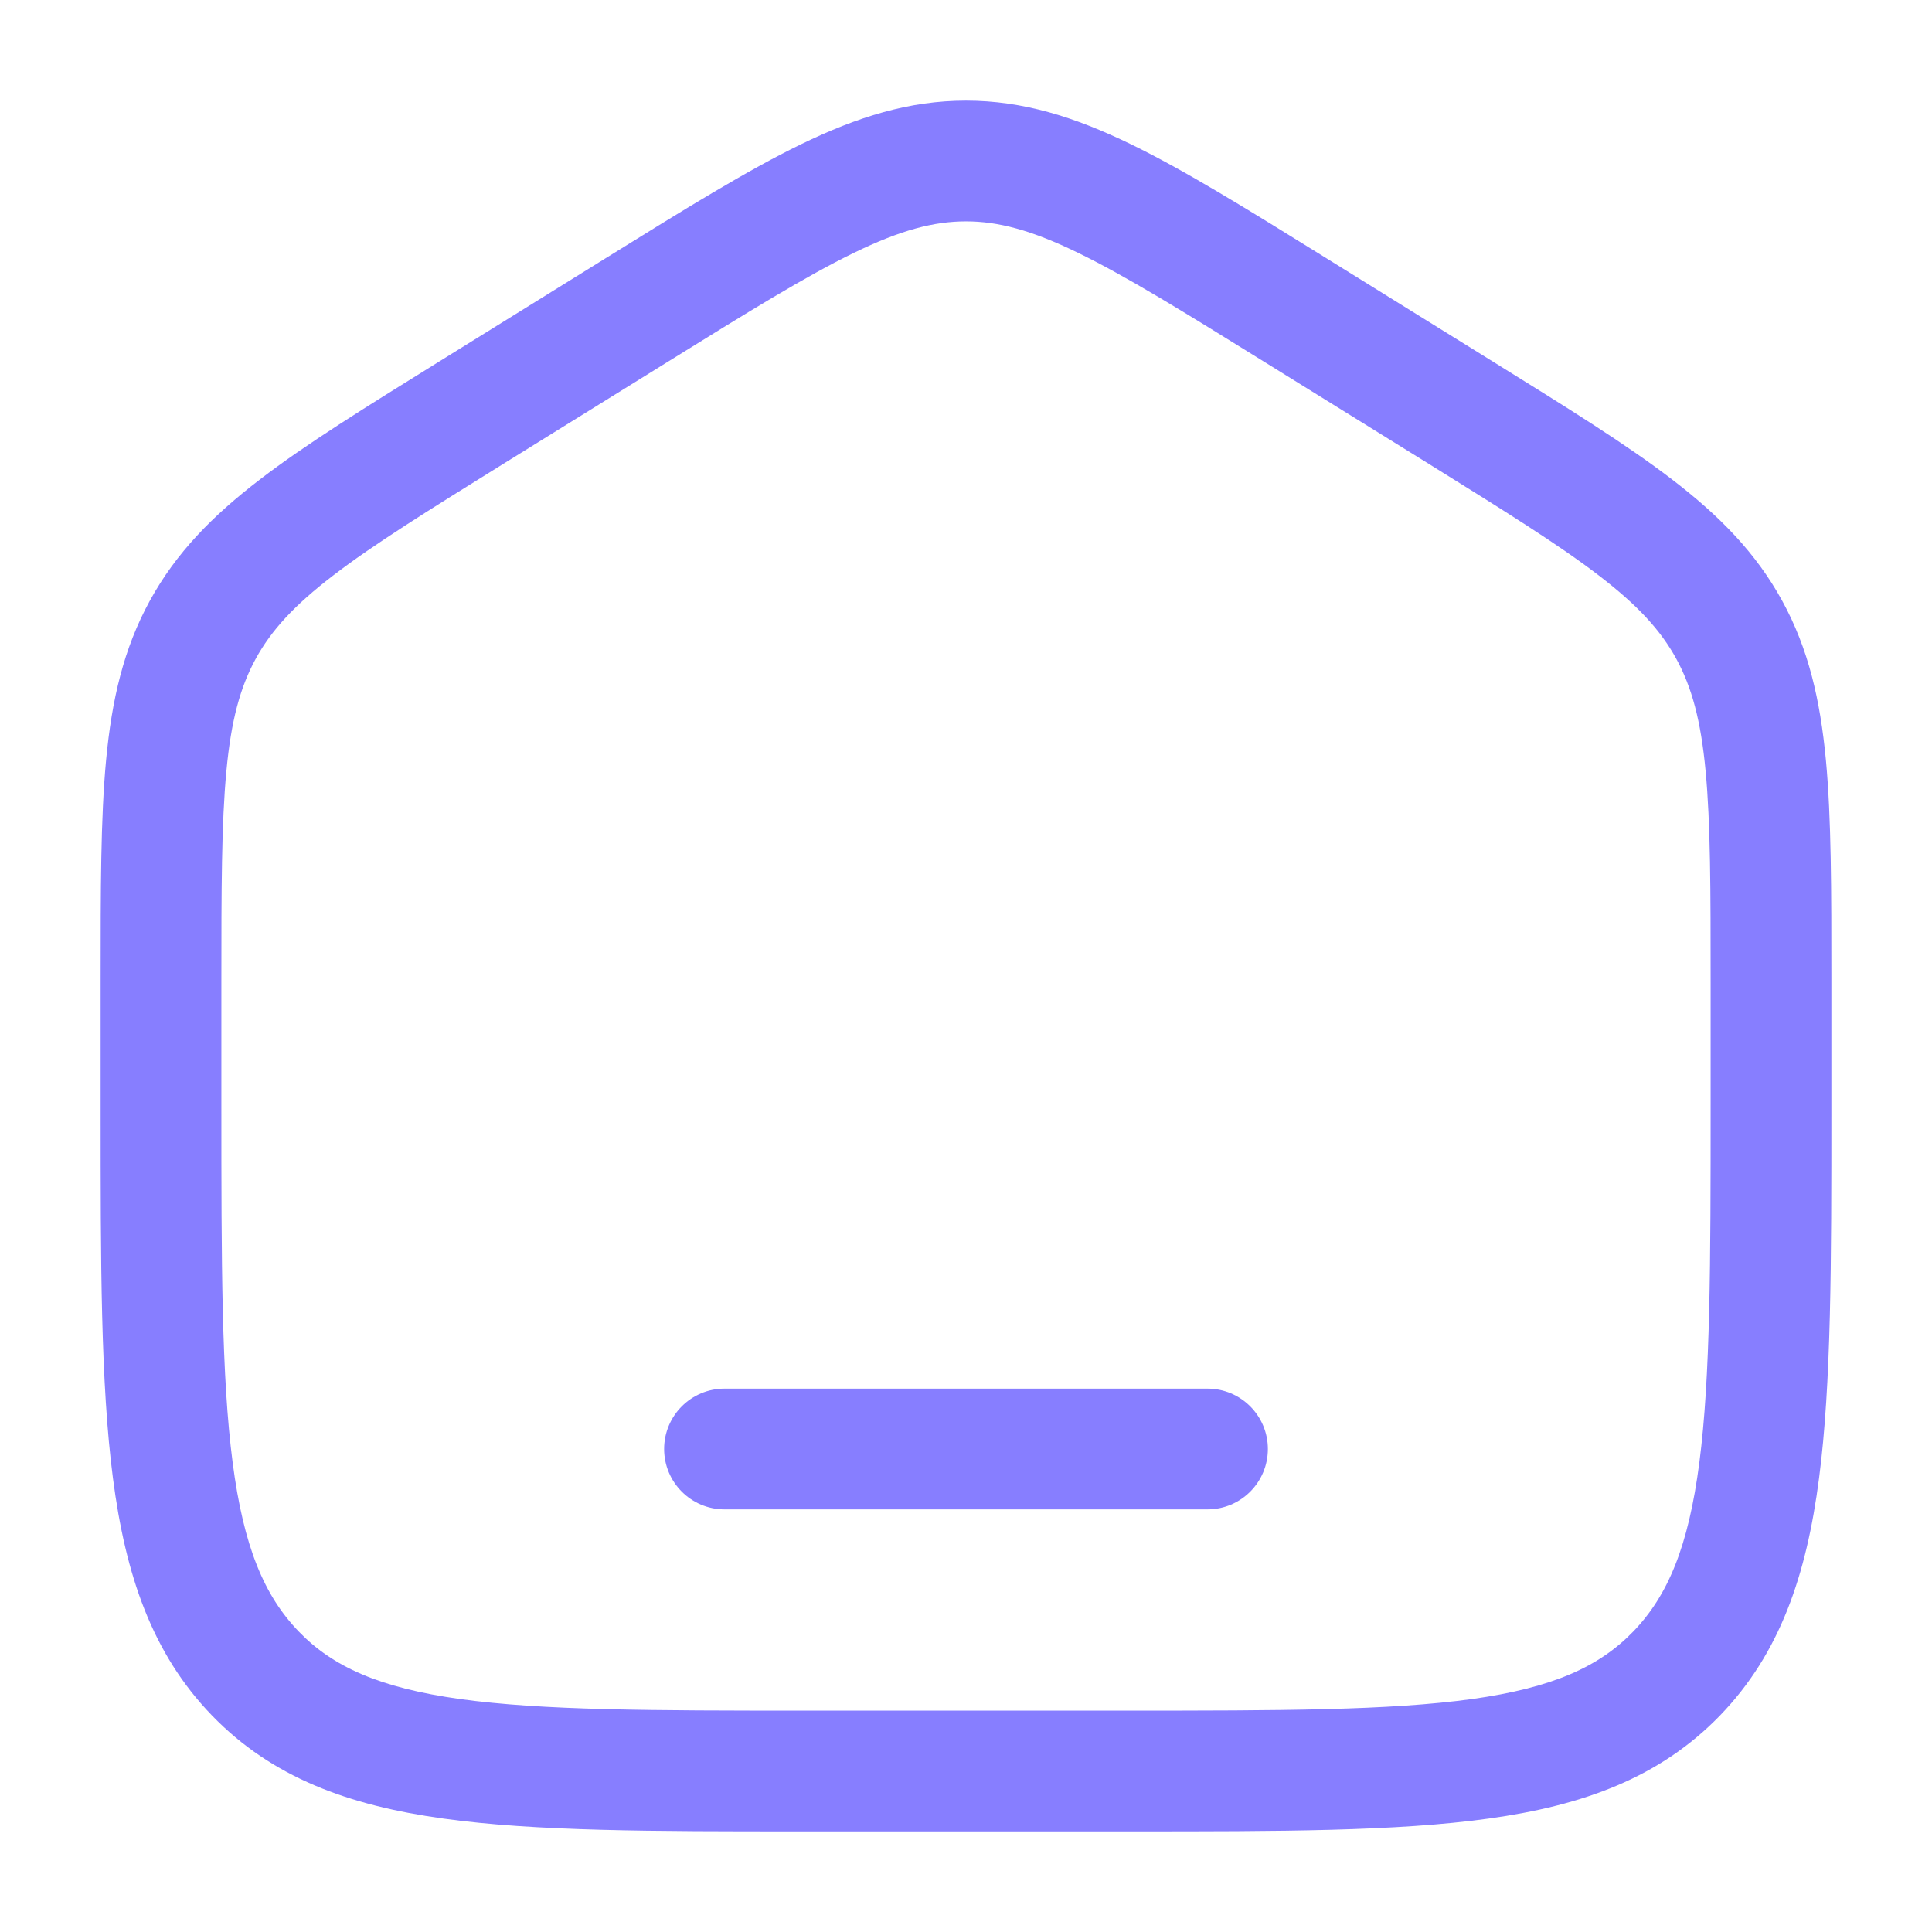
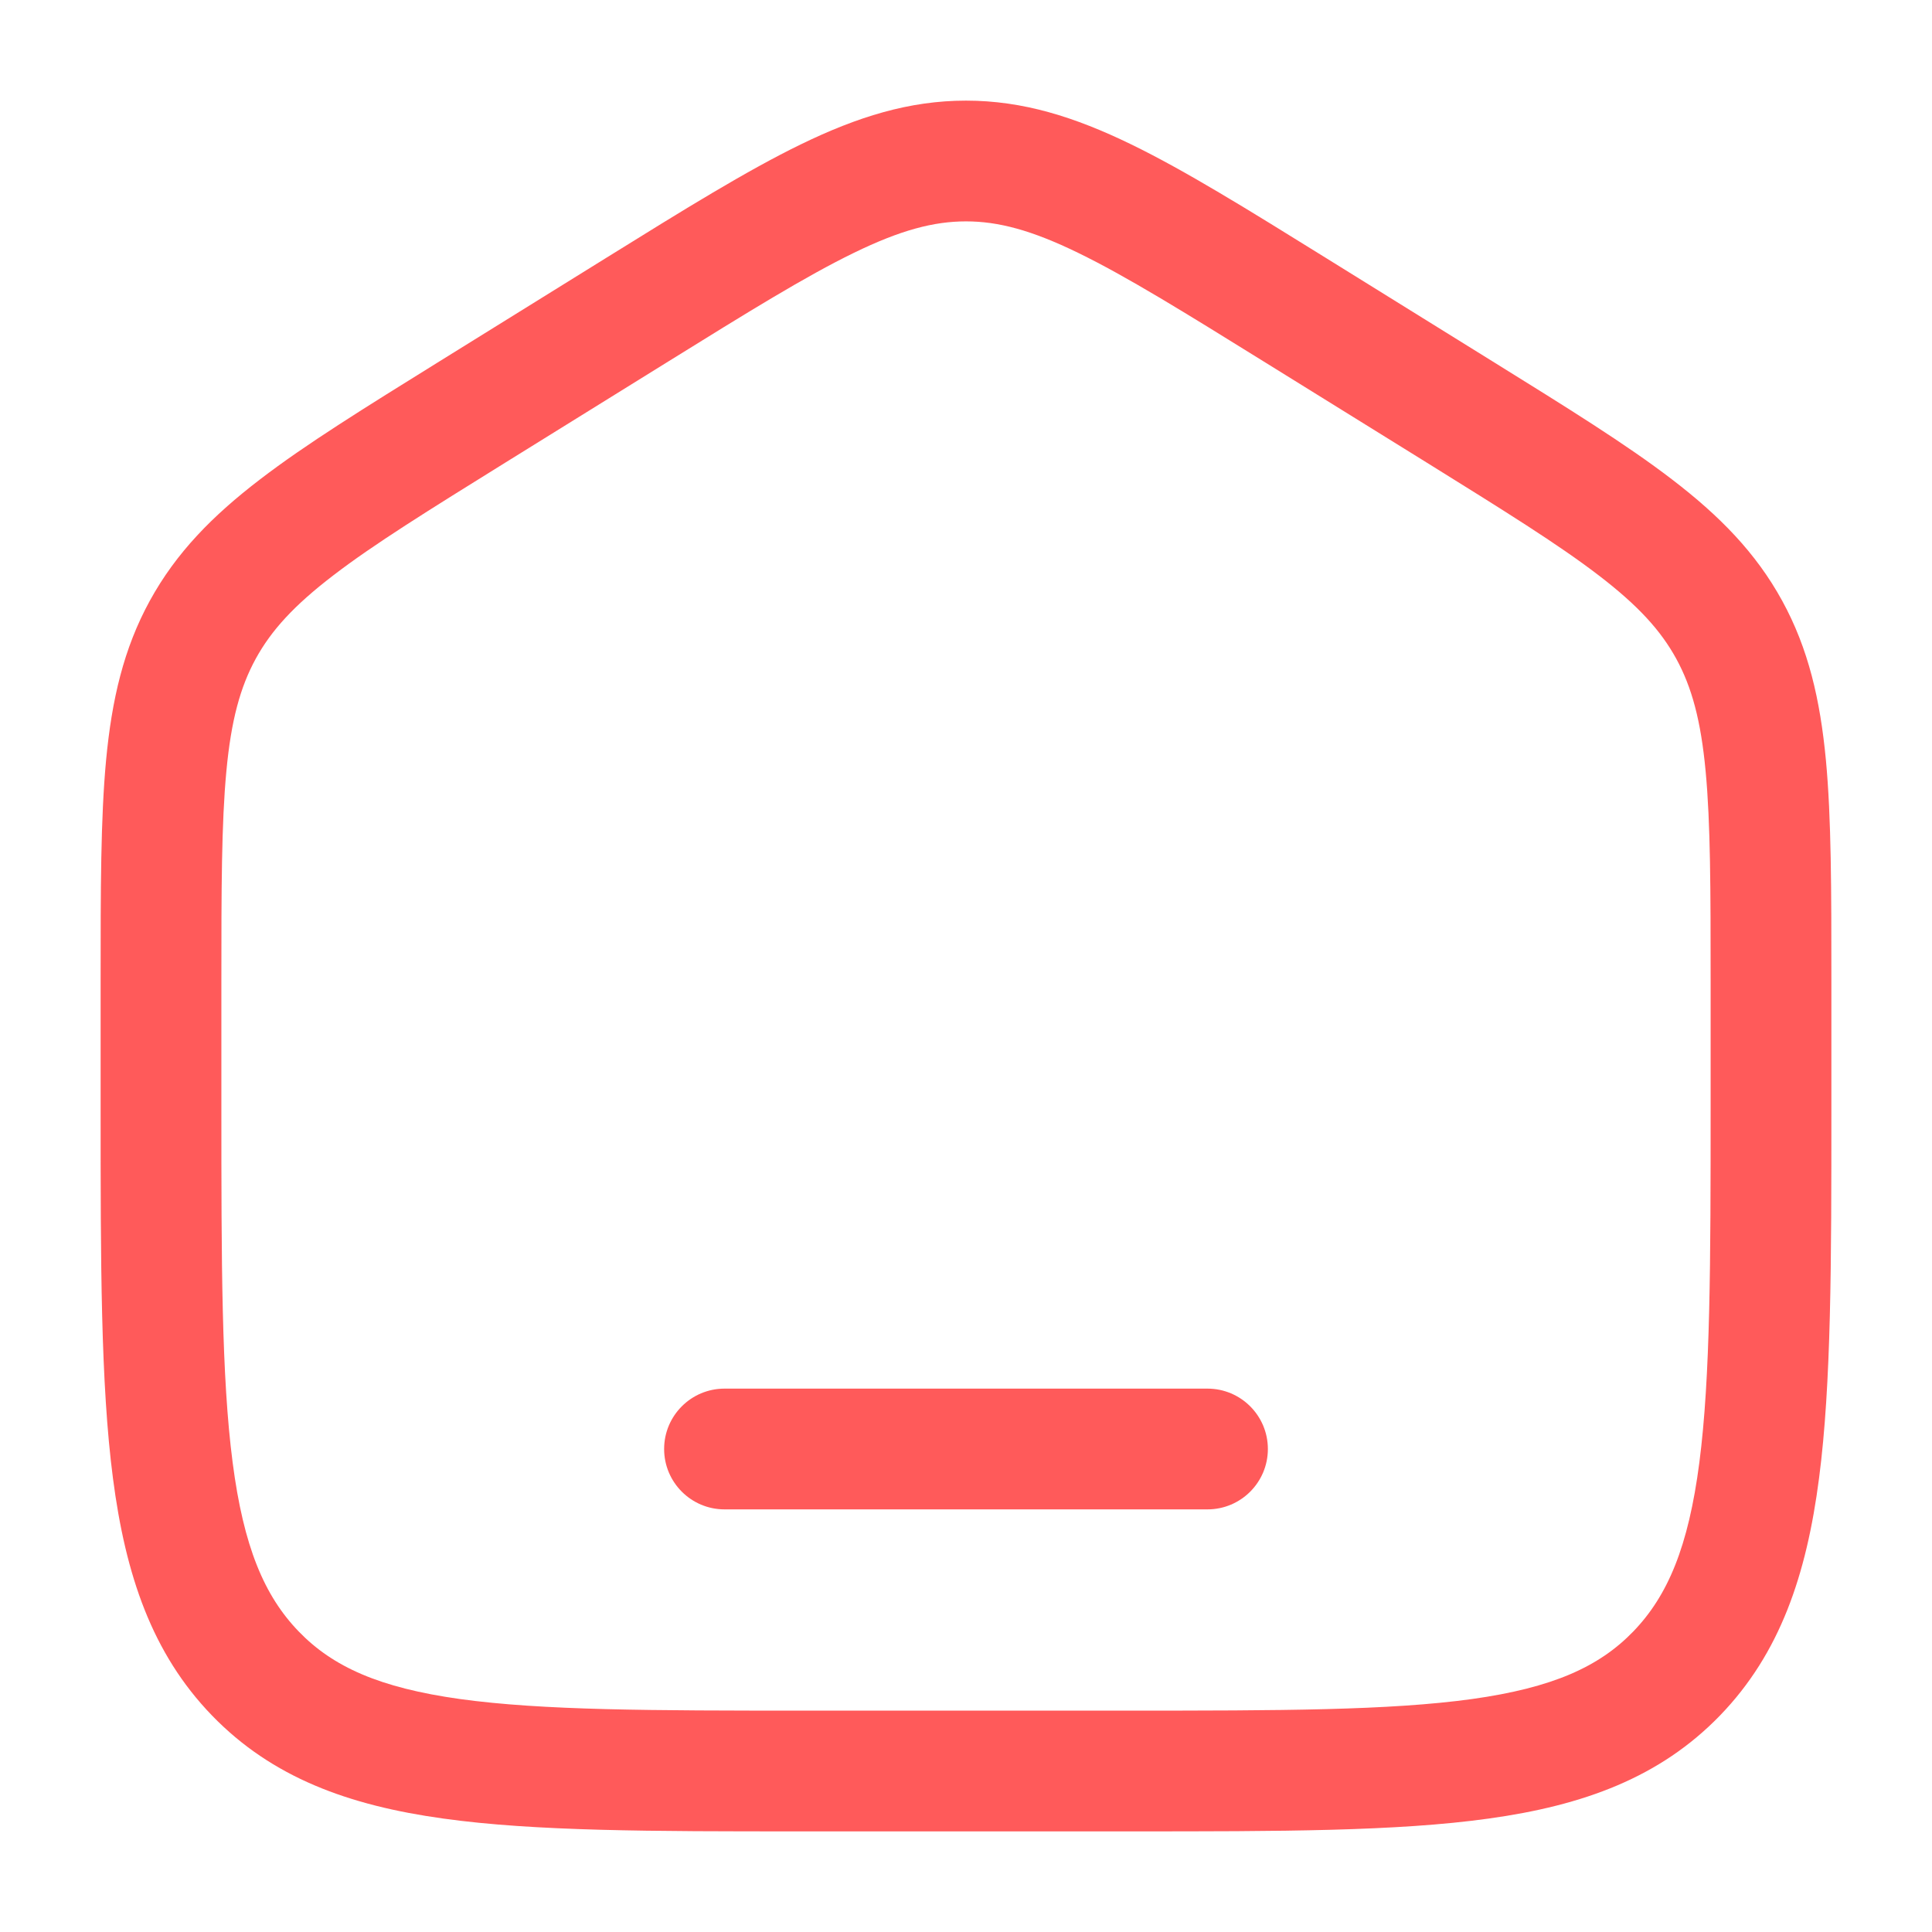
- <svg xmlns="http://www.w3.org/2000/svg" width="24" height="24" viewBox="0 0 24 24" fill="none">
-   <path d="M9 17.25C8.586 17.25 8.25 17.586 8.25 18C8.25 18.414 8.586 18.75 9 18.75H15C15.414 18.75 15.75 18.414 15.75 18C15.75 17.586 15.414 17.25 15 17.25H9Z" fill="#877EFF" />
-   <path fill-rule="evenodd" clip-rule="evenodd" d="M12 1.25C11.292 1.25 10.649 1.453 9.951 1.792C9.276 2.12 8.496 2.604 7.523 3.208L5.456 4.491C4.535 5.063 3.797 5.52 3.229 5.956C2.64 6.407 2.188 6.866 1.861 7.463C1.535 8.058 1.389 8.692 1.318 9.441C1.25 10.166 1.25 11.054 1.25 12.167V13.78C1.25 15.684 1.25 17.187 1.403 18.362C1.559 19.567 1.889 20.54 2.632 21.309C3.38 22.082 4.33 22.428 5.508 22.591C6.648 22.75 8.106 22.75 9.942 22.75H14.058C15.894 22.75 17.352 22.75 18.492 22.591C19.669 22.428 20.62 22.082 21.368 21.309C22.111 20.54 22.441 19.567 22.597 18.362C22.75 17.187 22.75 15.684 22.75 13.78V12.167C22.75 11.054 22.75 10.166 22.682 9.441C22.611 8.692 22.465 8.058 22.139 7.463C21.812 6.866 21.36 6.407 20.771 5.956C20.203 5.52 19.465 5.063 18.544 4.491L16.477 3.208C15.504 2.604 14.724 2.12 14.049 1.792C13.351 1.453 12.708 1.25 12 1.25ZM8.28 4.504C9.295 3.874 10.009 3.432 10.607 3.141C11.188 2.858 11.6 2.75 12 2.75C12.4 2.75 12.812 2.858 13.393 3.141C13.991 3.432 14.705 3.874 15.72 4.504L17.721 5.745C18.681 6.342 19.356 6.761 19.859 7.147C20.349 7.522 20.63 7.831 20.823 8.183C21.016 8.536 21.129 8.949 21.188 9.581C21.249 10.229 21.25 11.046 21.25 12.204V13.725C21.25 15.696 21.248 17.101 21.11 18.168C20.974 19.216 20.717 19.824 20.289 20.267C19.865 20.706 19.287 20.966 18.286 21.106C17.26 21.248 15.908 21.25 14 21.25H10C8.092 21.25 6.74 21.248 5.714 21.106C4.713 20.966 4.135 20.706 3.711 20.267C3.283 19.824 3.026 19.216 2.89 18.168C2.751 17.101 2.75 15.696 2.75 13.725V12.204C2.75 11.046 2.751 10.229 2.812 9.581C2.871 8.949 2.984 8.536 3.177 8.183C3.37 7.831 3.651 7.522 4.141 7.147C4.644 6.761 5.319 6.342 6.28 5.745L8.28 4.504Z" fill="#877EFF" />
+ <svg xmlns="http://www.w3.org/2000/svg" width="24px" height="24px" viewBox="0 0 24 24" fill="none" transform="rotate(0) scale(1, 1)">
+   <path d="M9 17.25C8.586 17.25 8.25 17.586 8.25 18C8.25 18.414 8.586 18.75 9 18.75H15C15.414 18.75 15.75 18.414 15.75 18C15.75 17.586 15.414 17.25 15 17.25H9Z" fill="#FF5A5A" />
+   <path fill-rule="evenodd" clip-rule="evenodd" d="M12 1.25C11.292 1.25 10.649 1.453 9.951 1.792C9.276 2.12 8.496 2.604 7.523 3.208L5.456 4.491C4.535 5.063 3.797 5.52 3.229 5.956C2.64 6.407 2.188 6.866 1.861 7.463C1.535 8.058 1.389 8.692 1.318 9.441C1.25 10.166 1.25 11.054 1.25 12.167V13.78C1.25 15.684 1.25 17.187 1.403 18.362C1.559 19.567 1.889 20.54 2.632 21.309C3.38 22.082 4.33 22.428 5.508 22.591C6.648 22.75 8.106 22.75 9.942 22.75H14.058C15.894 22.75 17.352 22.75 18.492 22.591C19.669 22.428 20.62 22.082 21.368 21.309C22.111 20.54 22.441 19.567 22.597 18.362C22.75 17.187 22.75 15.684 22.75 13.78V12.167C22.75 11.054 22.75 10.166 22.682 9.441C22.611 8.692 22.465 8.058 22.139 7.463C21.812 6.866 21.36 6.407 20.771 5.956C20.203 5.52 19.465 5.063 18.544 4.491L16.477 3.208C15.504 2.604 14.724 2.12 14.049 1.792C13.351 1.453 12.708 1.25 12 1.25ZM8.28 4.504C9.295 3.874 10.009 3.432 10.607 3.141C11.188 2.858 11.6 2.75 12 2.75C12.4 2.75 12.812 2.858 13.393 3.141C13.991 3.432 14.705 3.874 15.72 4.504L17.721 5.745C18.681 6.342 19.356 6.761 19.859 7.147C20.349 7.522 20.63 7.831 20.823 8.183C21.016 8.536 21.129 8.949 21.188 9.581C21.249 10.229 21.25 11.046 21.25 12.204V13.725C21.25 15.696 21.248 17.101 21.11 18.168C20.974 19.216 20.717 19.824 20.289 20.267C19.865 20.706 19.287 20.966 18.286 21.106C17.26 21.248 15.908 21.25 14 21.25H10C8.092 21.25 6.74 21.248 5.714 21.106C4.713 20.966 4.135 20.706 3.711 20.267C3.283 19.824 3.026 19.216 2.89 18.168C2.751 17.101 2.75 15.696 2.75 13.725V12.204C2.75 11.046 2.751 10.229 2.812 9.581C2.871 8.949 2.984 8.536 3.177 8.183C3.37 7.831 3.651 7.522 4.141 7.147C4.644 6.761 5.319 6.342 6.28 5.745L8.28 4.504Z" fill="#FF5A5A" />
</svg>
